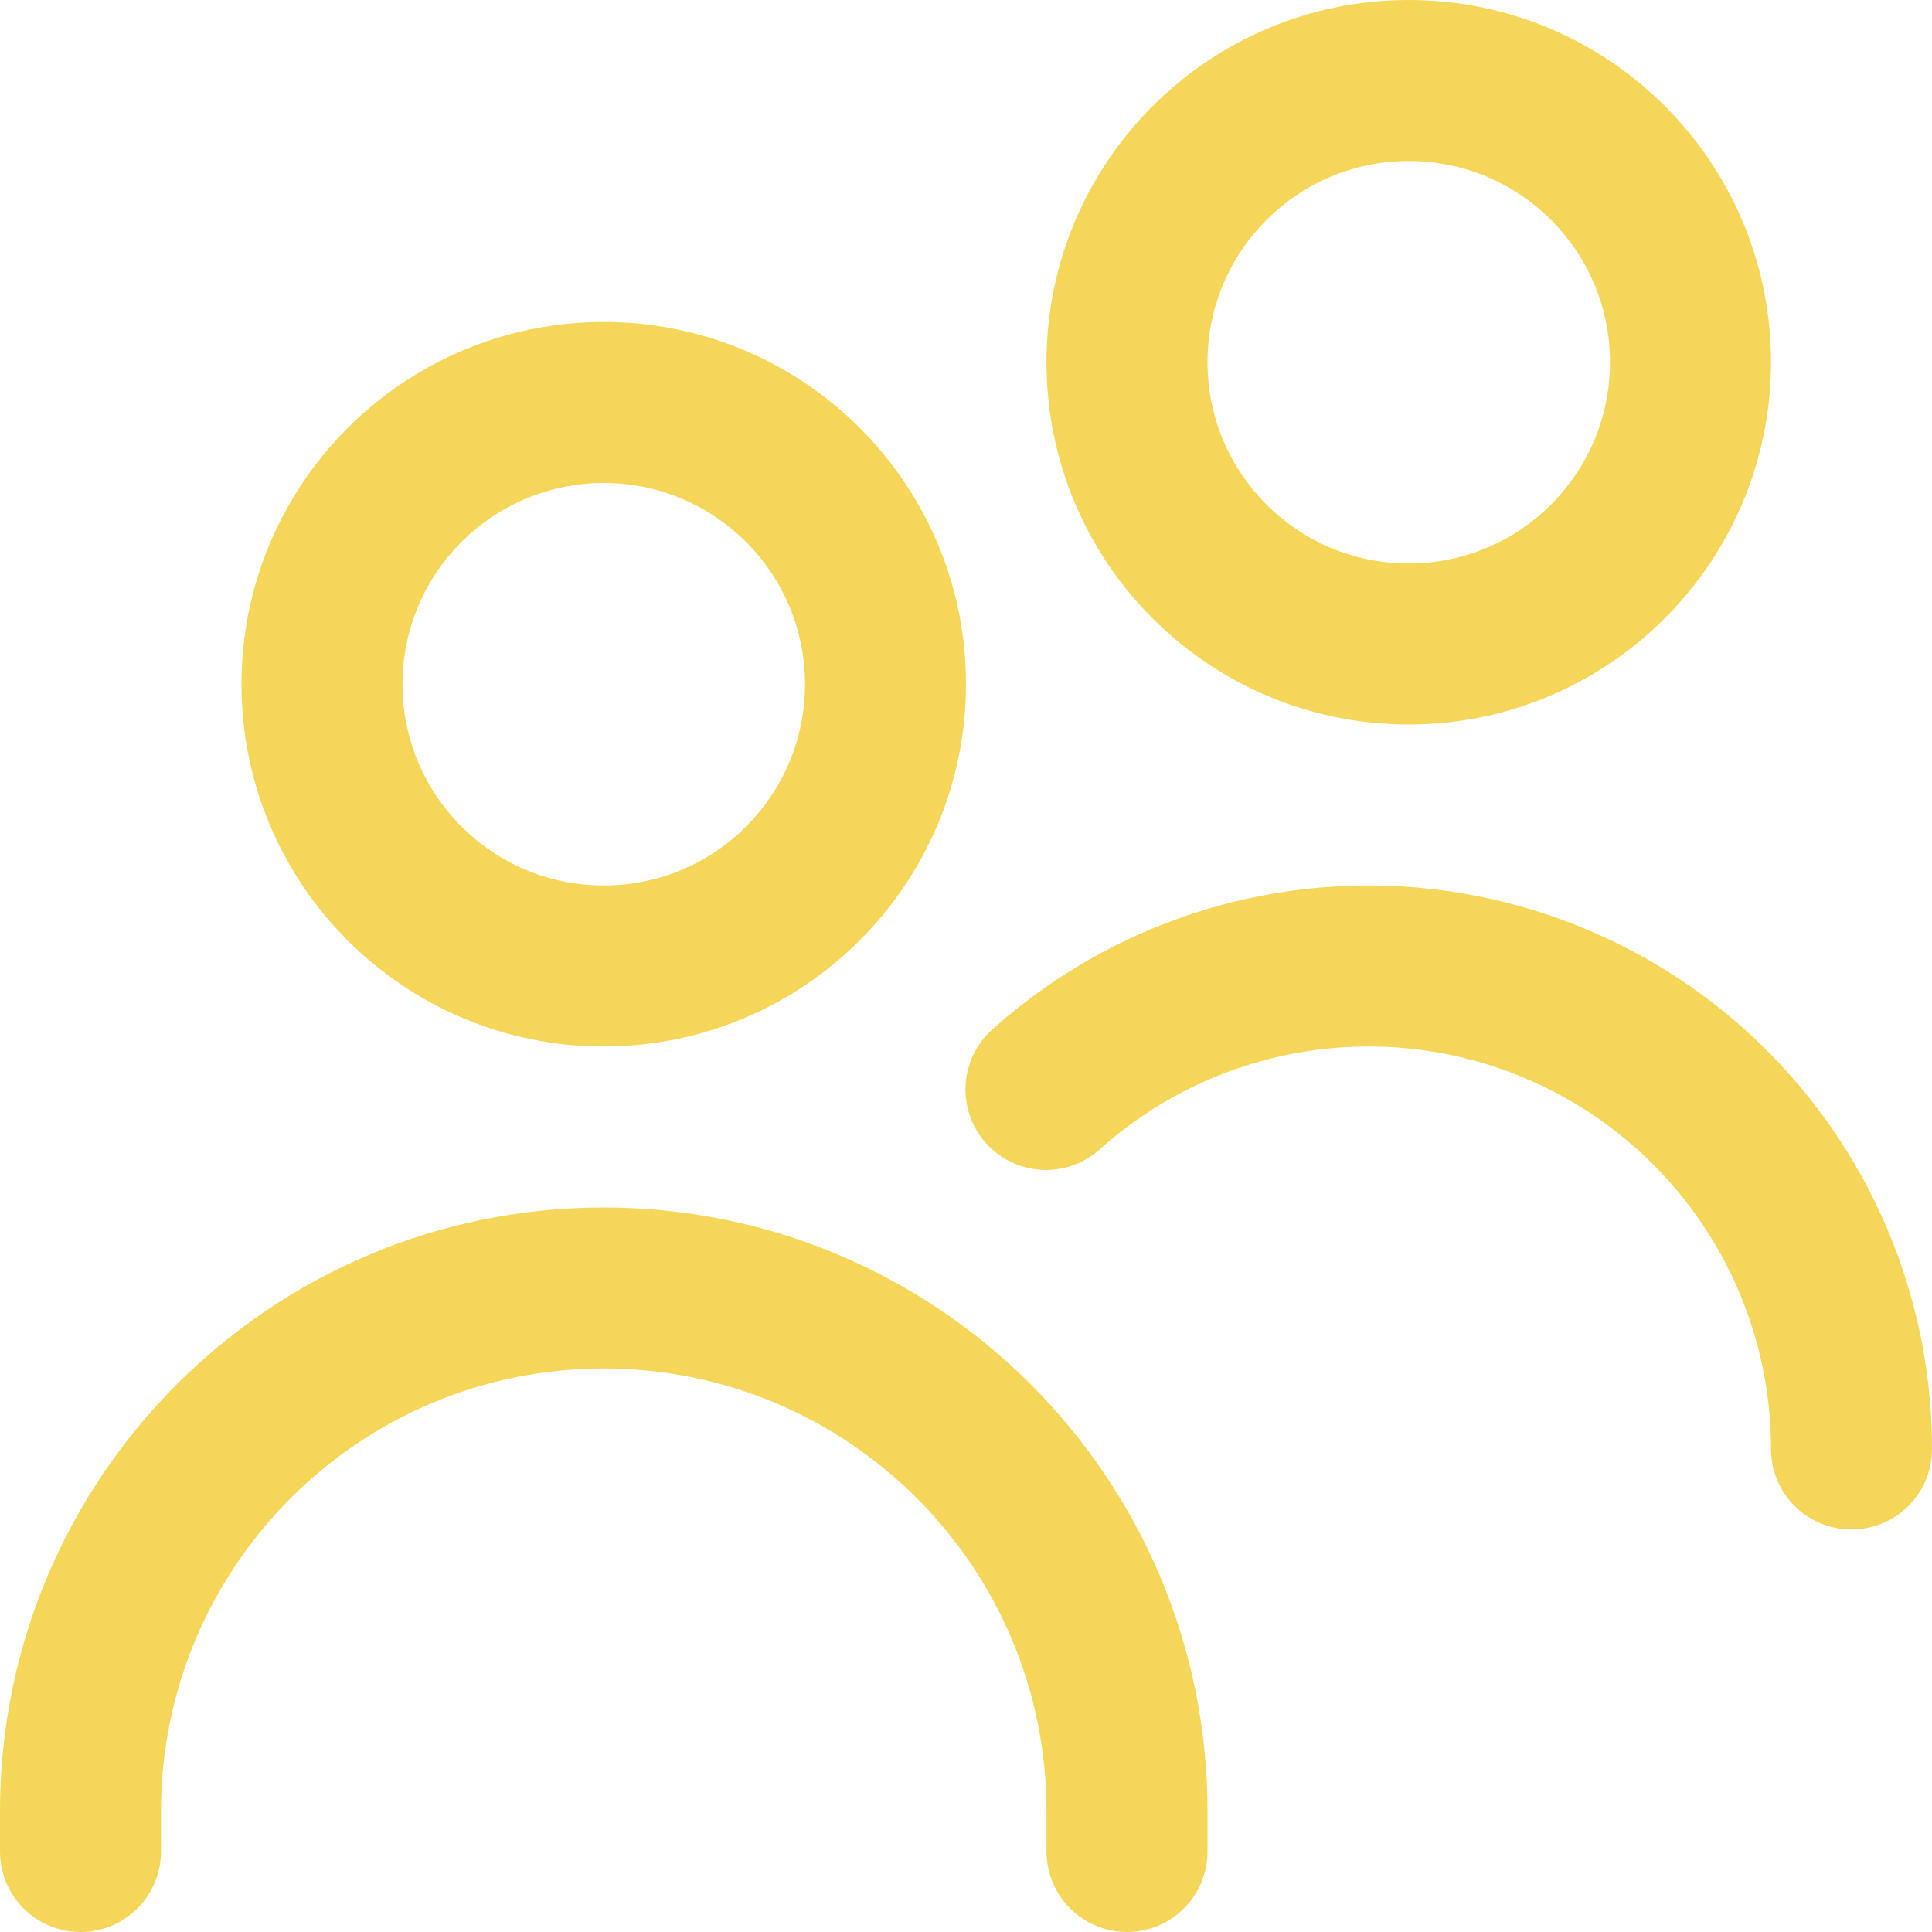
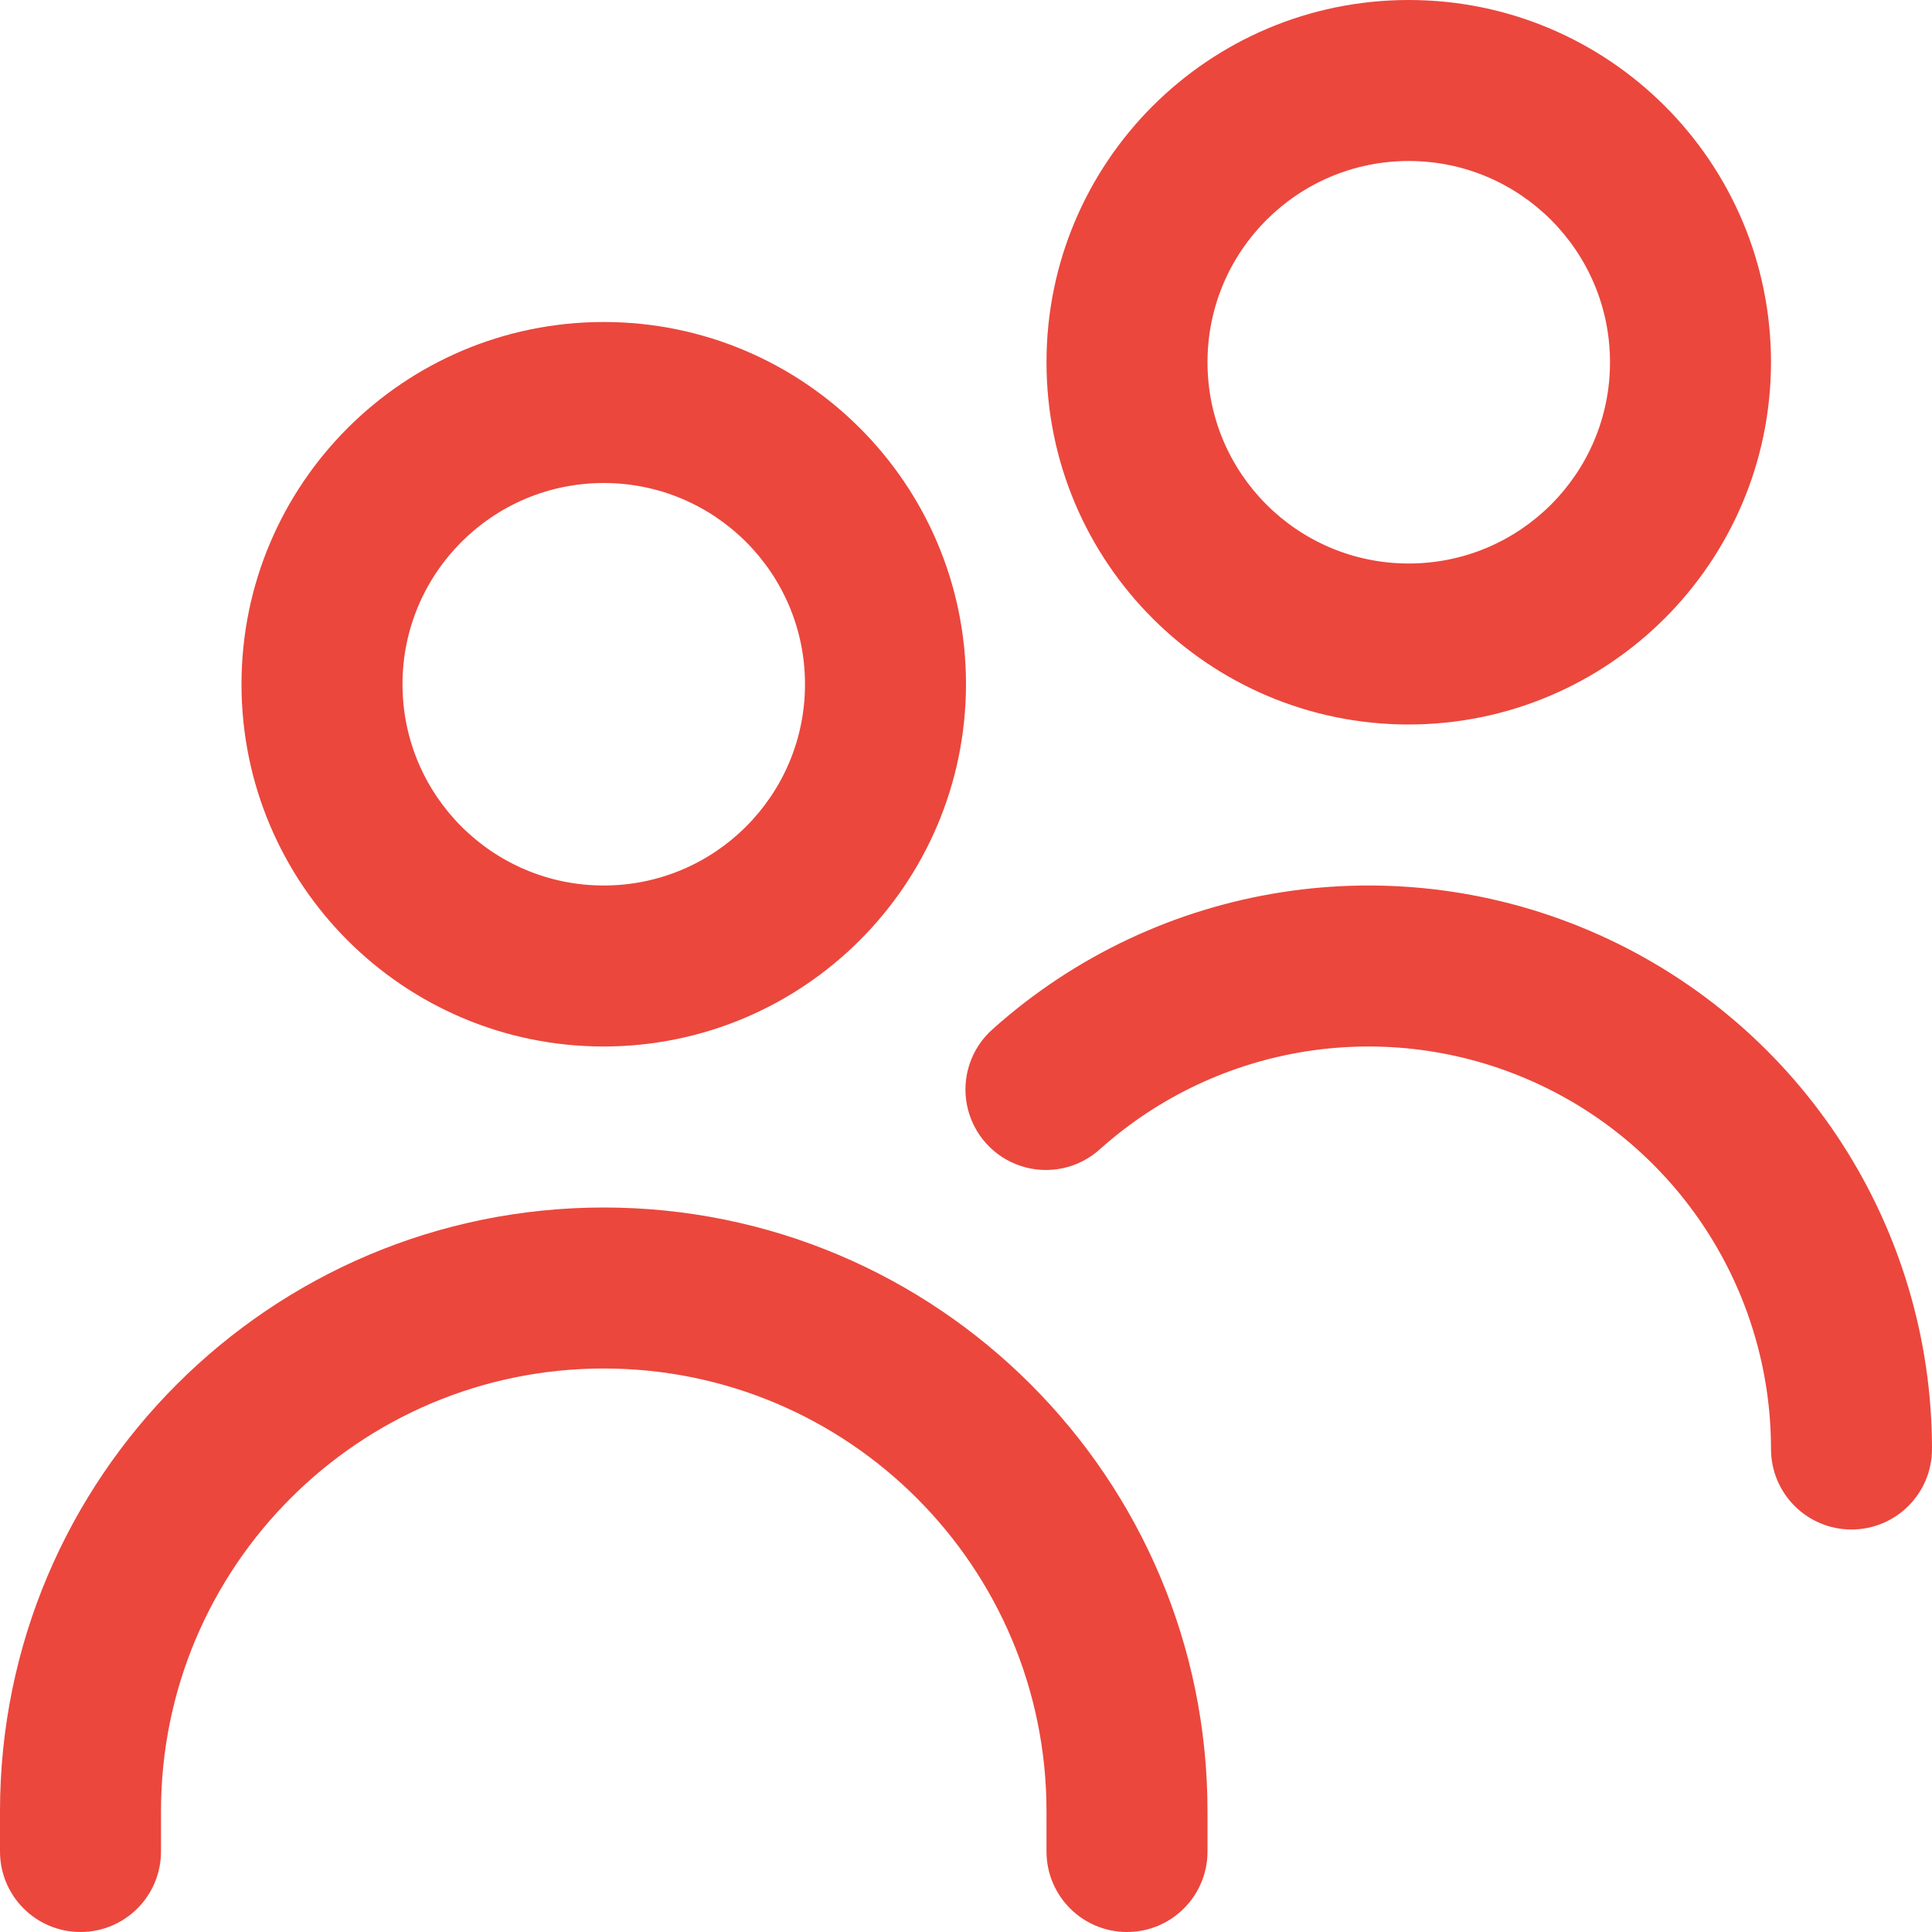
<svg xmlns="http://www.w3.org/2000/svg" id="Layer_1" height="512" viewBox="0 0 24 24" width="512" data-name="Layer 1">
-   <path d="m7.5 13a4.5 4.5 0 1 1 4.5-4.5 4.505 4.505 0 0 1 -4.5 4.5zm0-7a2.5 2.5 0 1 0 2.5 2.5 2.5 2.5 0 0 0 -2.5-2.5zm7.5 17v-.5a7.5 7.5 0 0 0 -15 0v.5a1 1 0 0 0 2 0v-.5a5.5 5.5 0 0 1 11 0v.5a1 1 0 0 0 2 0zm9-5a7 7 0 0 0 -11.667-5.217 1 1 0 1 0 1.334 1.49 5 5 0 0 1 8.333 3.727 1 1 0 0 0 2 0zm-6.5-9a4.5 4.5 0 1 1 4.5-4.5 4.505 4.505 0 0 1 -4.5 4.5zm0-7a2.5 2.5 0 1 0 2.5 2.5 2.5 2.5 0 0 0 -2.5-2.5z" fill="#F6D658" />
+   <path d="m7.5 13a4.5 4.5 0 1 1 4.5-4.5 4.505 4.505 0 0 1 -4.5 4.5zm0-7a2.5 2.5 0 1 0 2.5 2.5 2.5 2.5 0 0 0 -2.5-2.5zm7.5 17v-.5a7.5 7.5 0 0 0 -15 0v.5a1 1 0 0 0 2 0v-.5a5.5 5.5 0 0 1 11 0v.5a1 1 0 0 0 2 0zm9-5a7 7 0 0 0 -11.667-5.217 1 1 0 1 0 1.334 1.49 5 5 0 0 1 8.333 3.727 1 1 0 0 0 2 0zm-6.5-9a4.5 4.5 0 1 1 4.5-4.5 4.505 4.505 0 0 1 -4.5 4.5zm0-7a2.5 2.5 0 1 0 2.5 2.5 2.5 2.5 0 0 0 -2.5-2.5z" fill="#EB473D" />
</svg>
